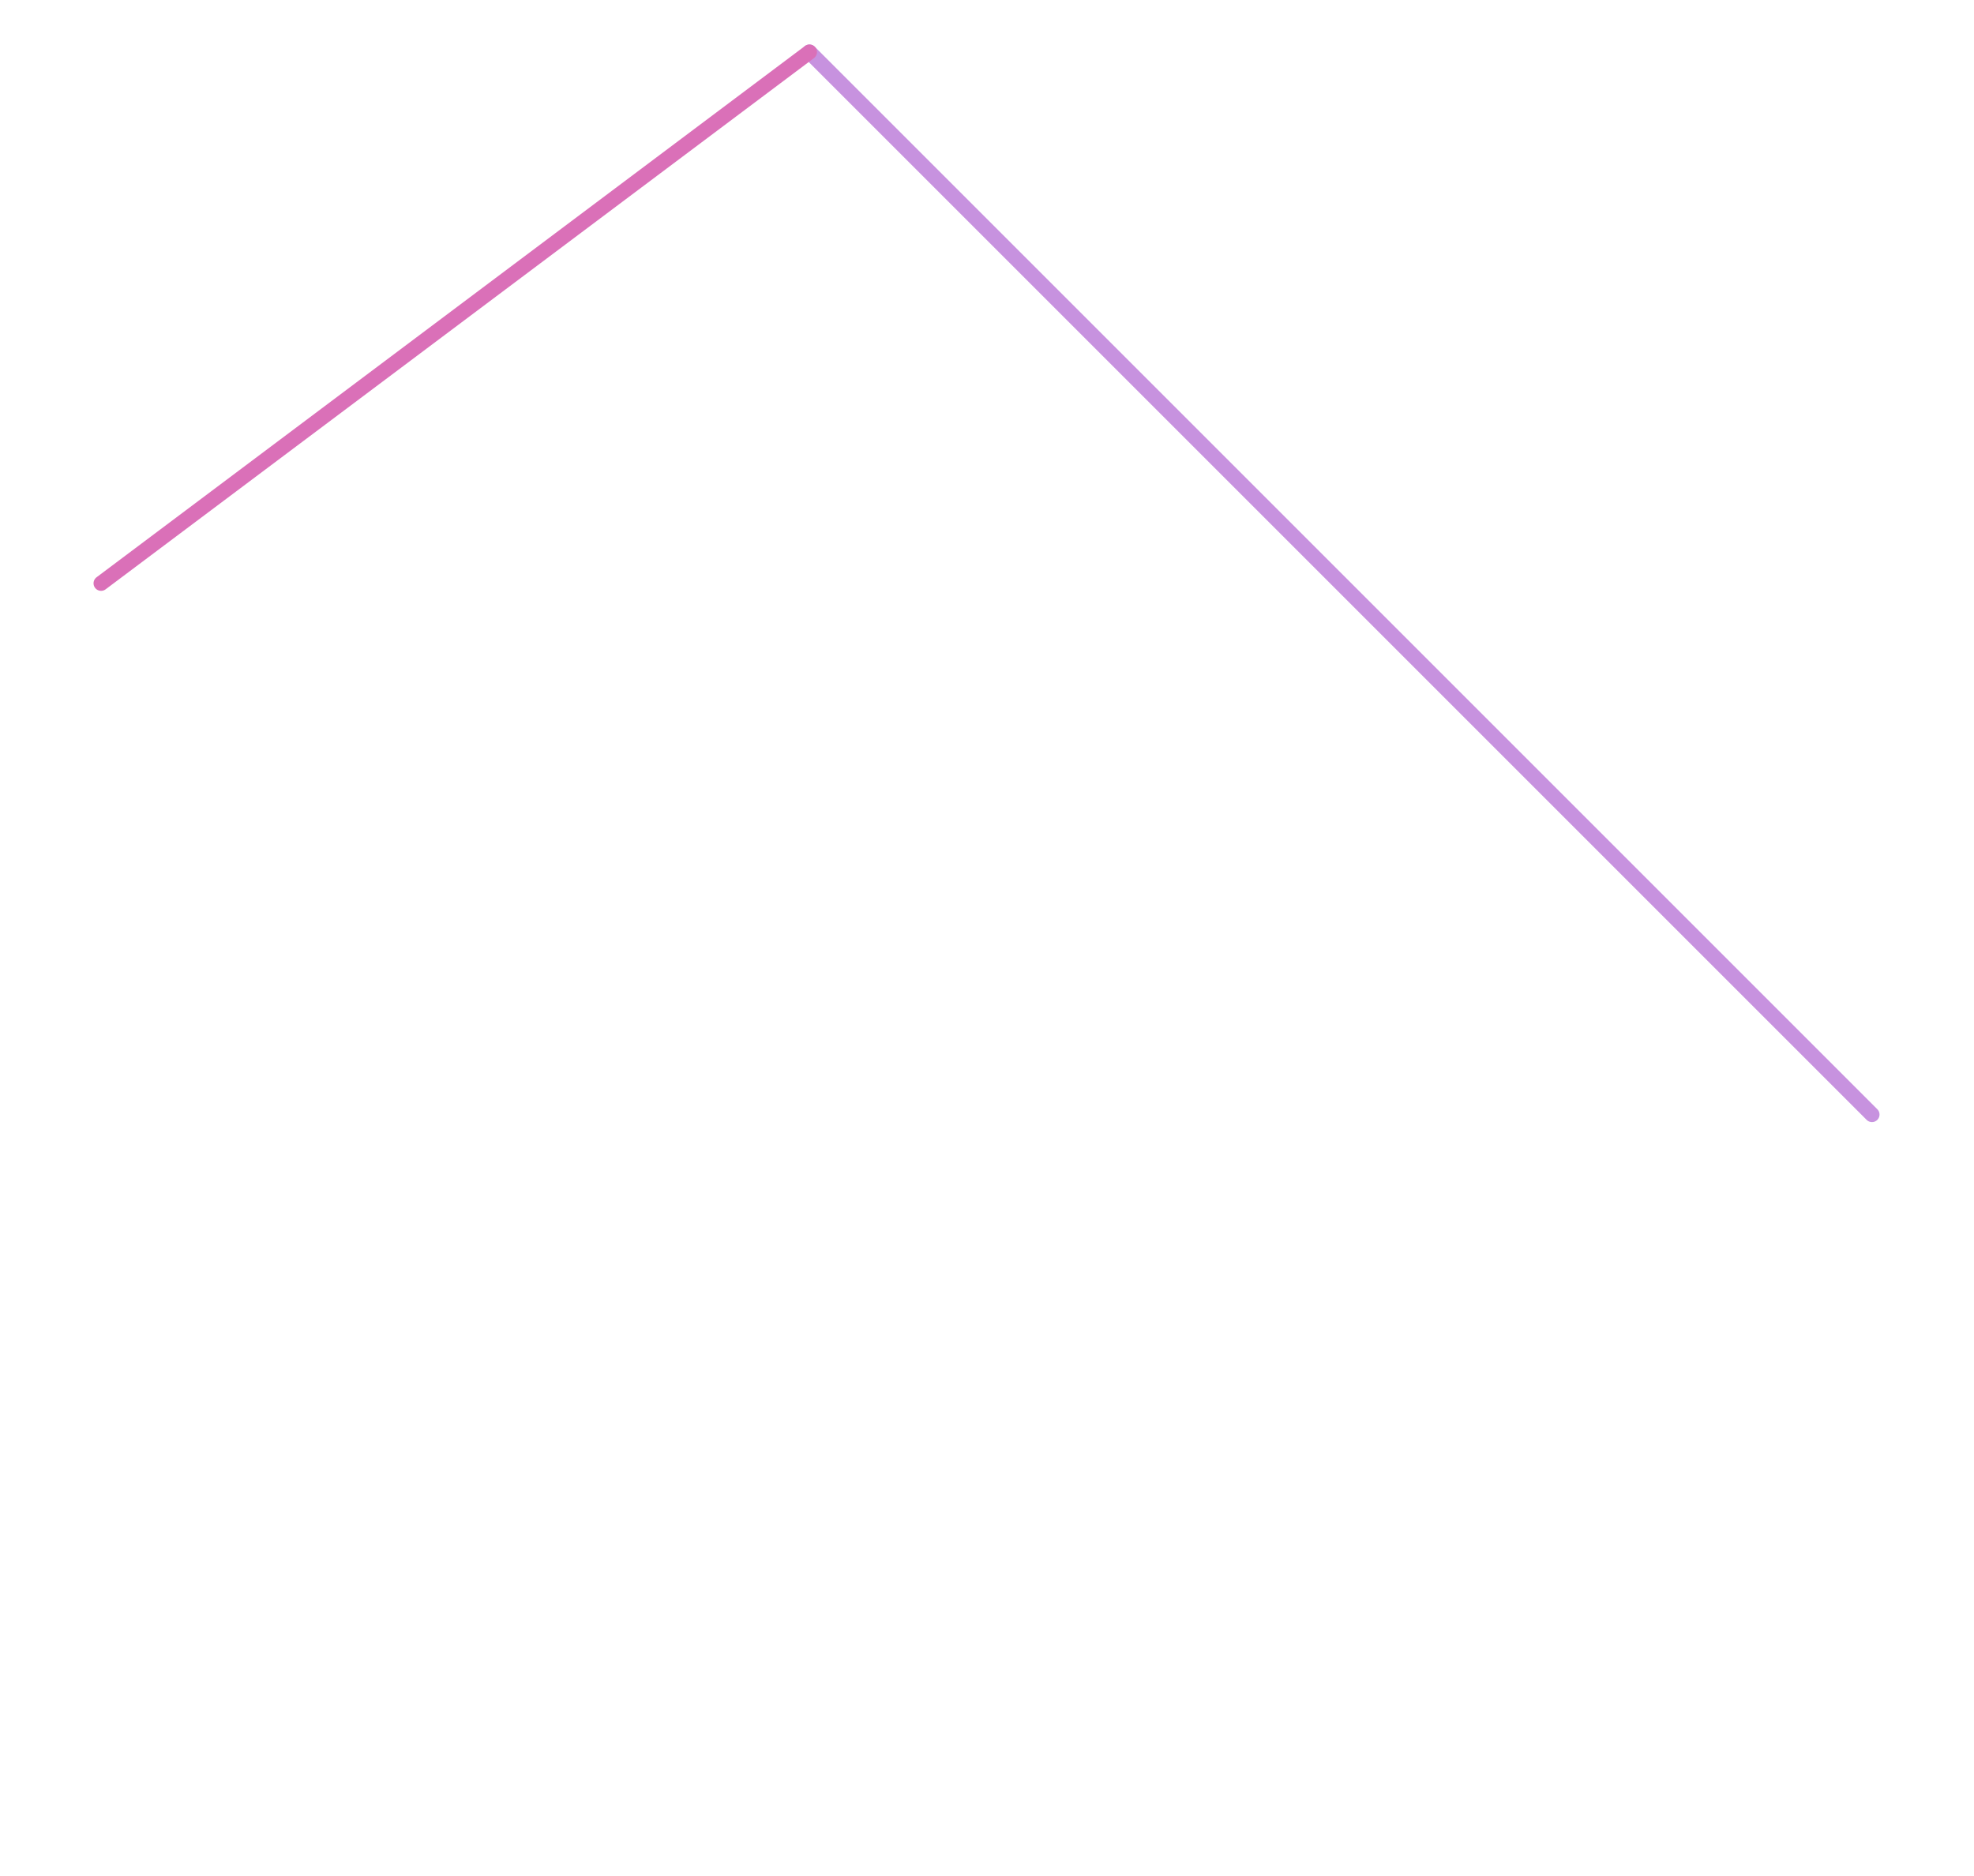
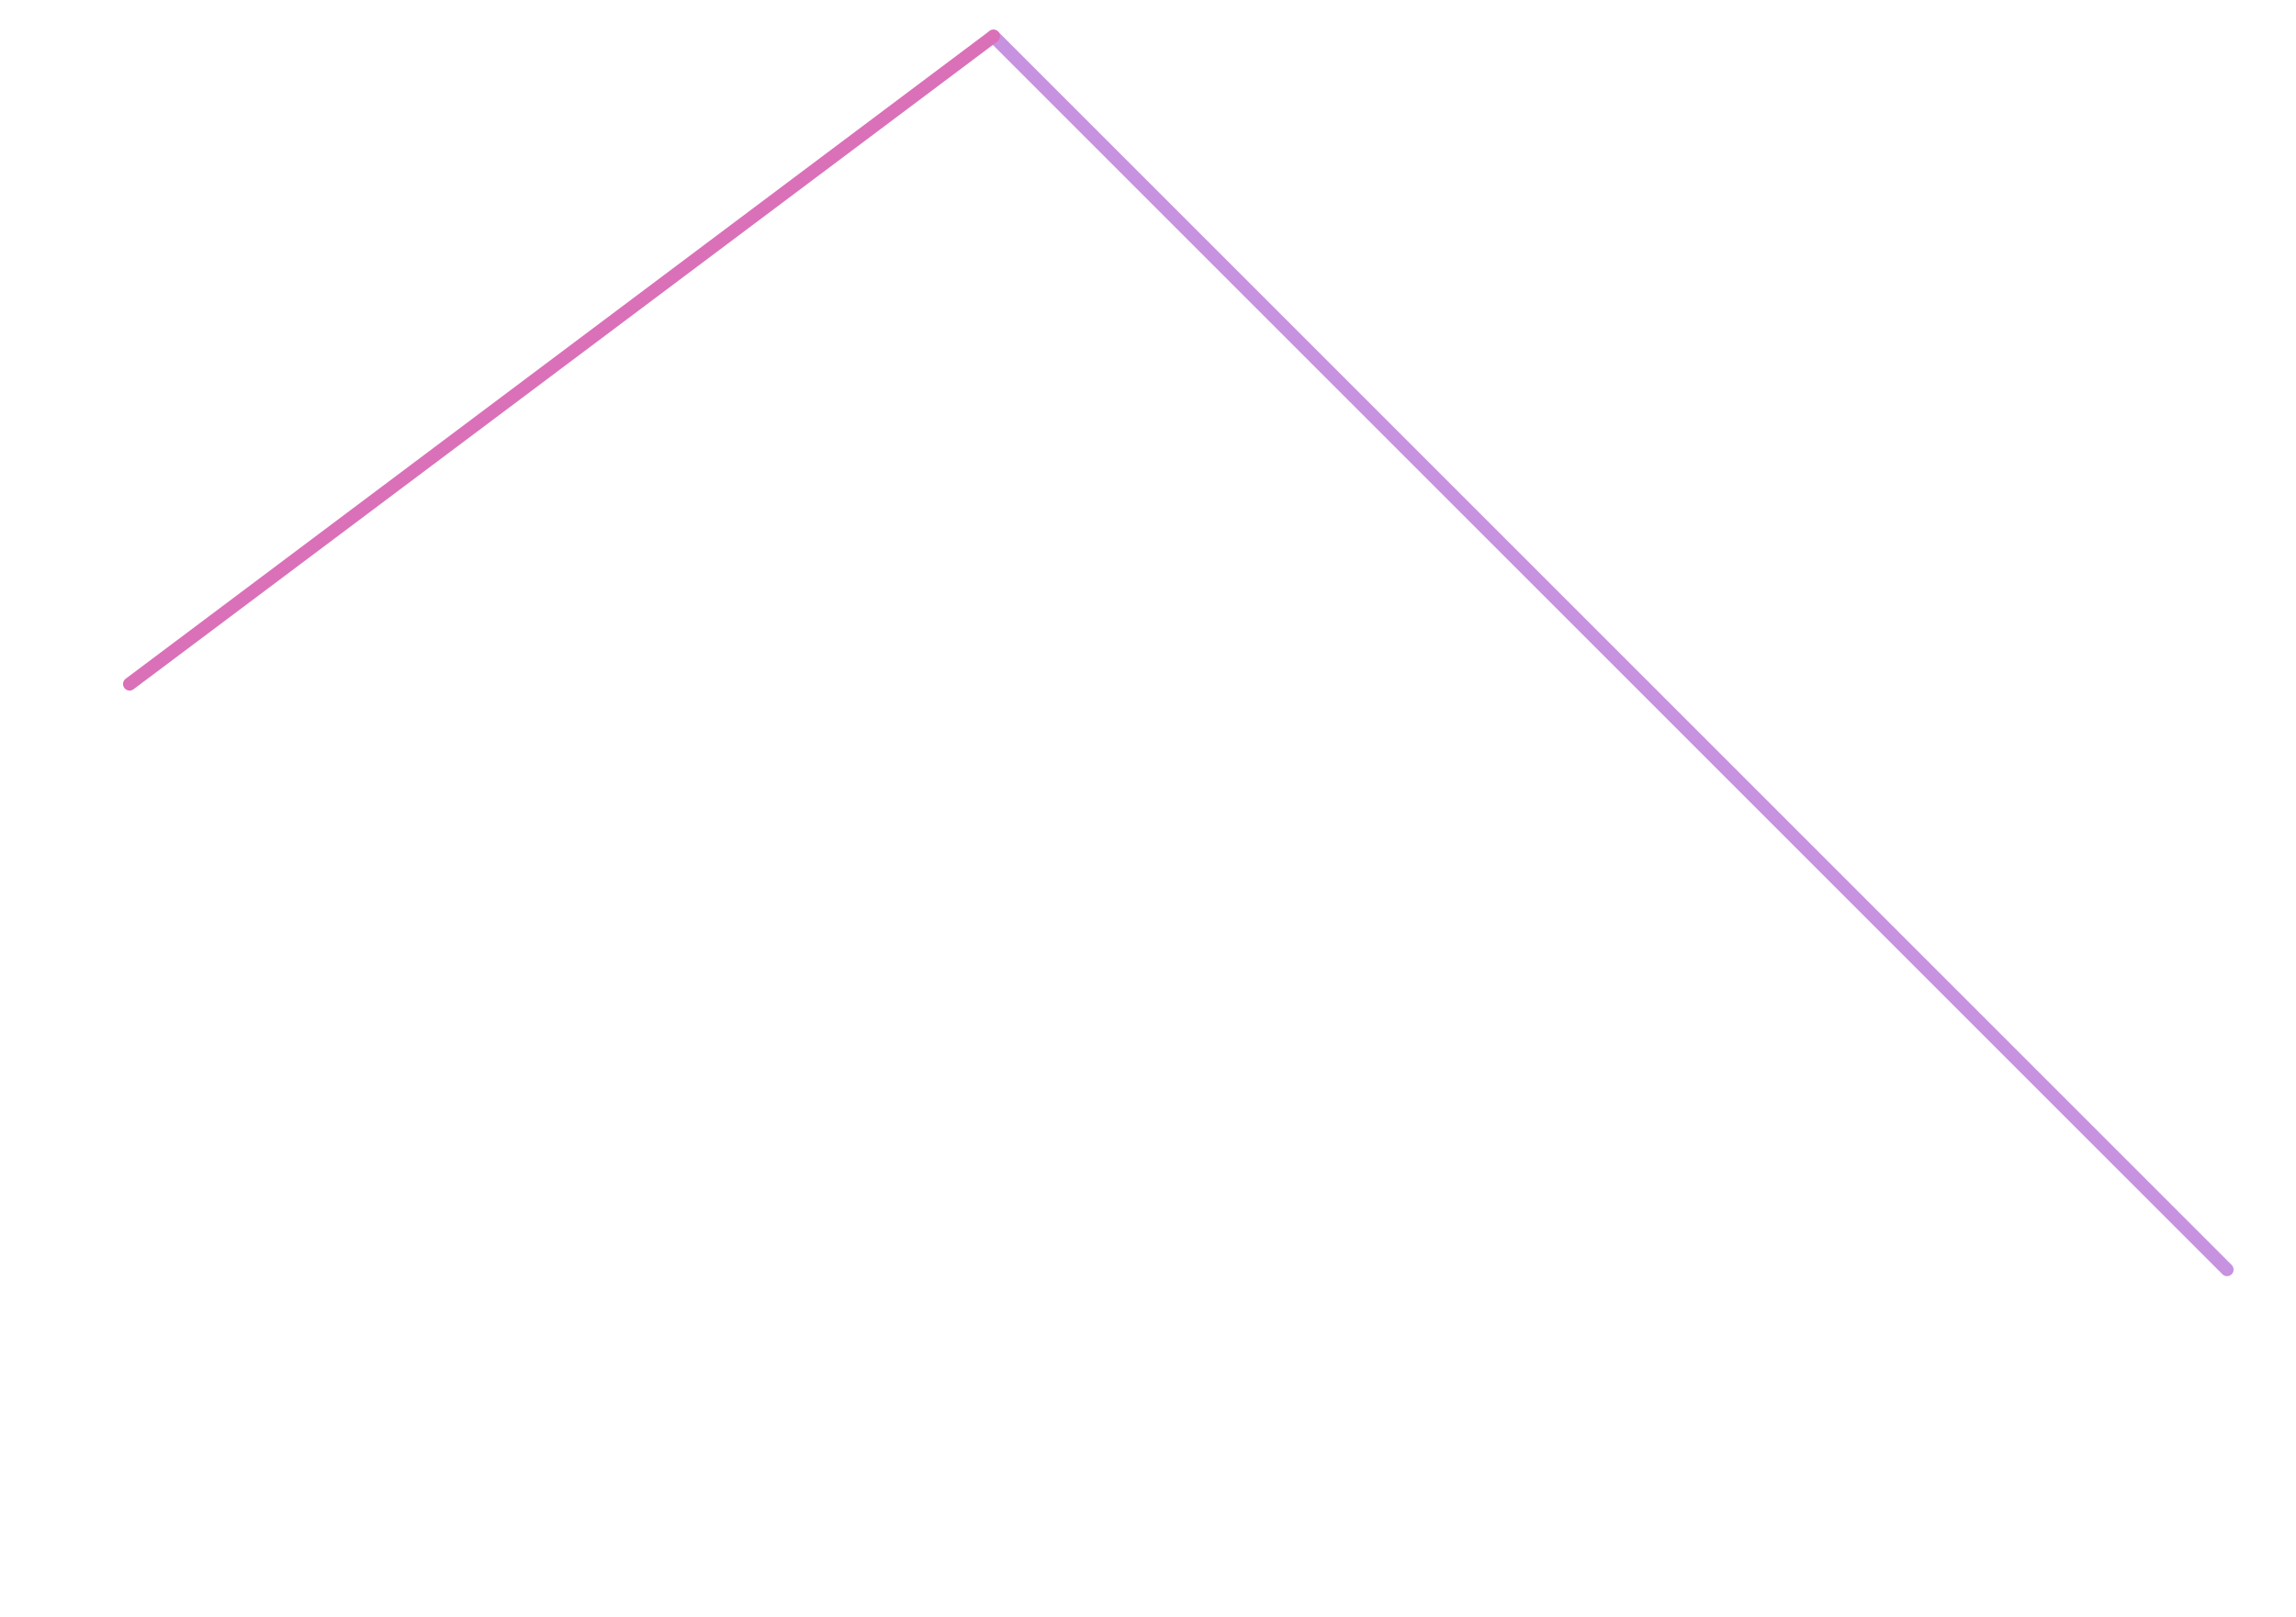
- <svg xmlns="http://www.w3.org/2000/svg" width="100%" height="100%" viewBox="0 0 524 498" version="1.1" xml:space="preserve" style="fill-rule:evenodd;clip-rule:evenodd;stroke-linecap:round;stroke-linejoin:round;stroke-miterlimit:1.5;">
-   <g transform="matrix(1,0,0,1,-2157.36,0)">
-     <g id="Artboard2" transform="matrix(0.272788,0,0,0.460858,2157.36,0)">
+ <svg xmlns="http://www.w3.org/2000/svg" width="100%" height="100%" viewBox="0 0 700 493" version="1.1" xml:space="preserve" style="fill-rule:evenodd;clip-rule:evenodd;stroke-linecap:round;stroke-linejoin:round;stroke-miterlimit:1.5;">
+   <g transform="matrix(1,0,0,1,-2069.34,-2.77246)">
+     <g id="Artboard2" transform="matrix(0.364473,0,0,0.455724,2069.34,2.77246)">
      <rect x="0" y="0" width="1920" height="1080" style="fill:none;" />
-       <g id="right" transform="matrix(2.87211,0,0,1.70004,-1797.23,-276.021)">
-         <path d="M900,180L1260,540" style="fill:none;stroke:rgb(199,146,223);stroke-width:5.11px;" />
+       <g id="right" transform="matrix(2.14962,0,0,1.7192,-1103.64,-285.214)">
+         <path d="M900,180L1380.03,660.034" style="fill:none;stroke:rgb(199,146,223);stroke-width:5.11px;" />
      </g>
-       <g id="top" transform="matrix(2.87211,0,0,1.70004,-1797.23,-276.021)">
-         <path d="M660,360L900,180" style="fill:none;stroke:rgb(218,112,184);stroke-width:5.11px;" />
+       <g id="top" transform="matrix(2.14962,0,0,1.7192,-1103.64,-285.214)">
+         <path d="M563.838,432.121L900,180" style="fill:none;stroke:rgb(218,112,184);stroke-width:5.11px;" />
      </g>
    </g>
  </g>
</svg>
